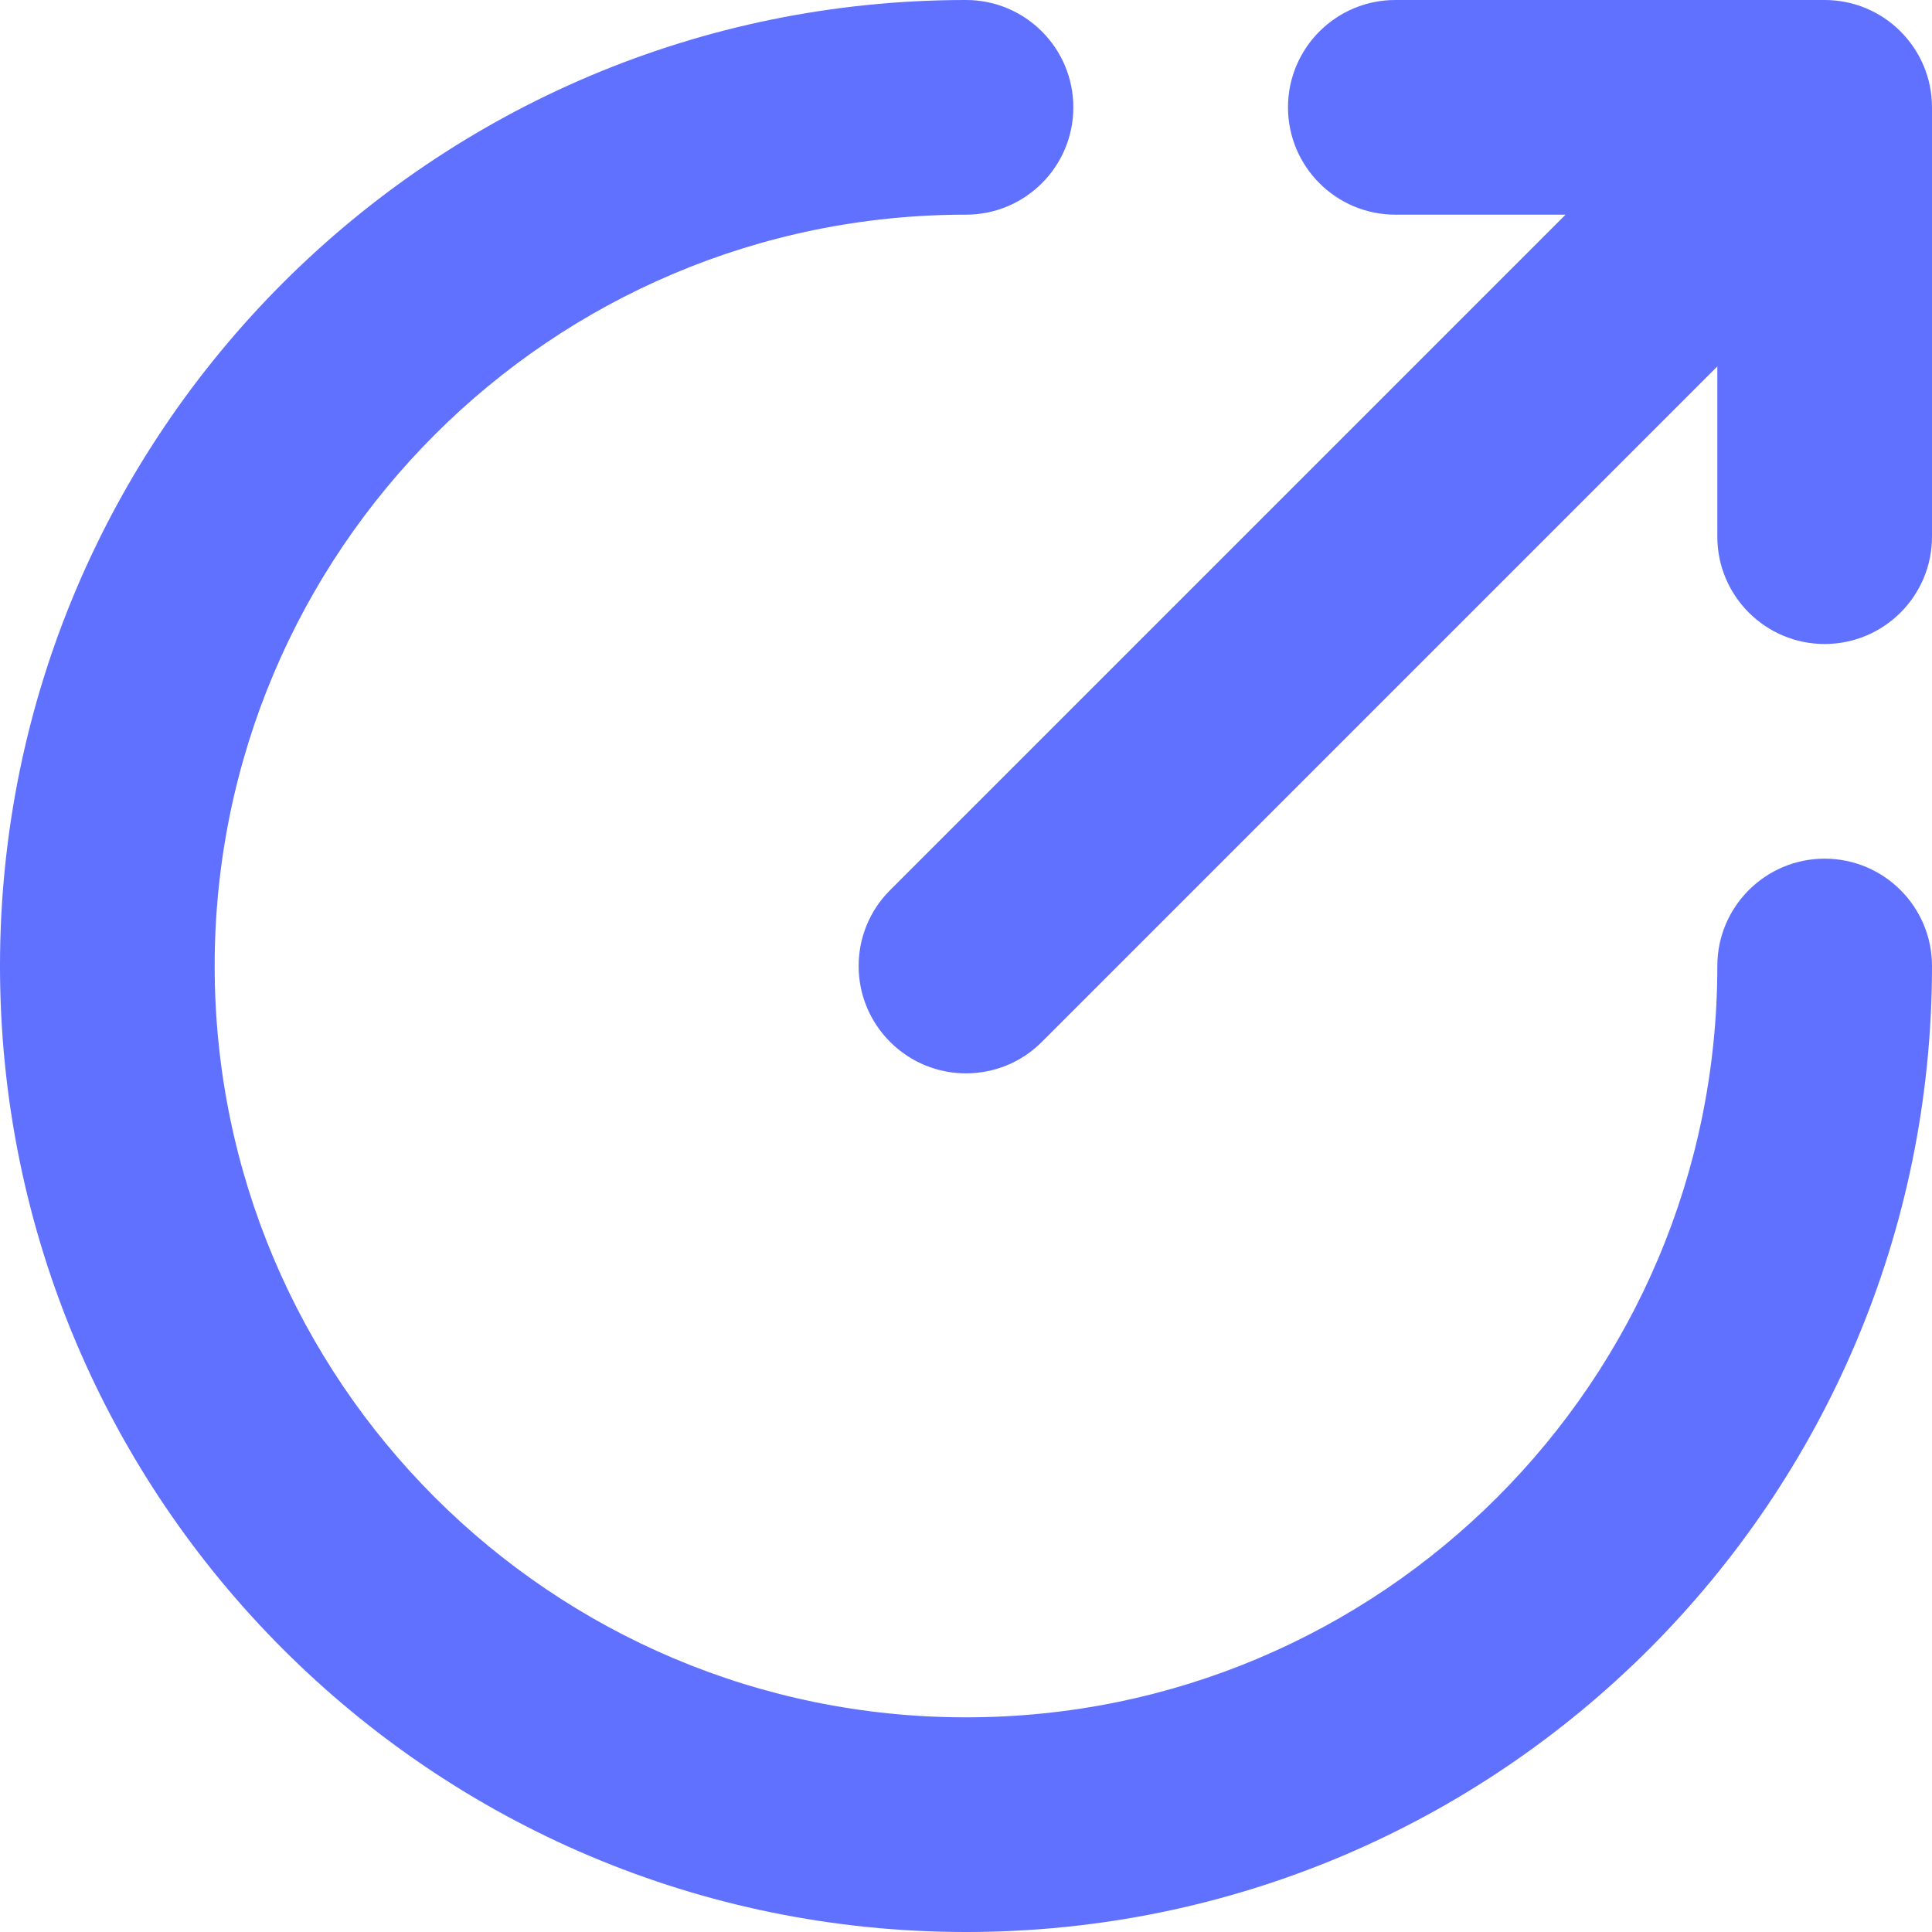
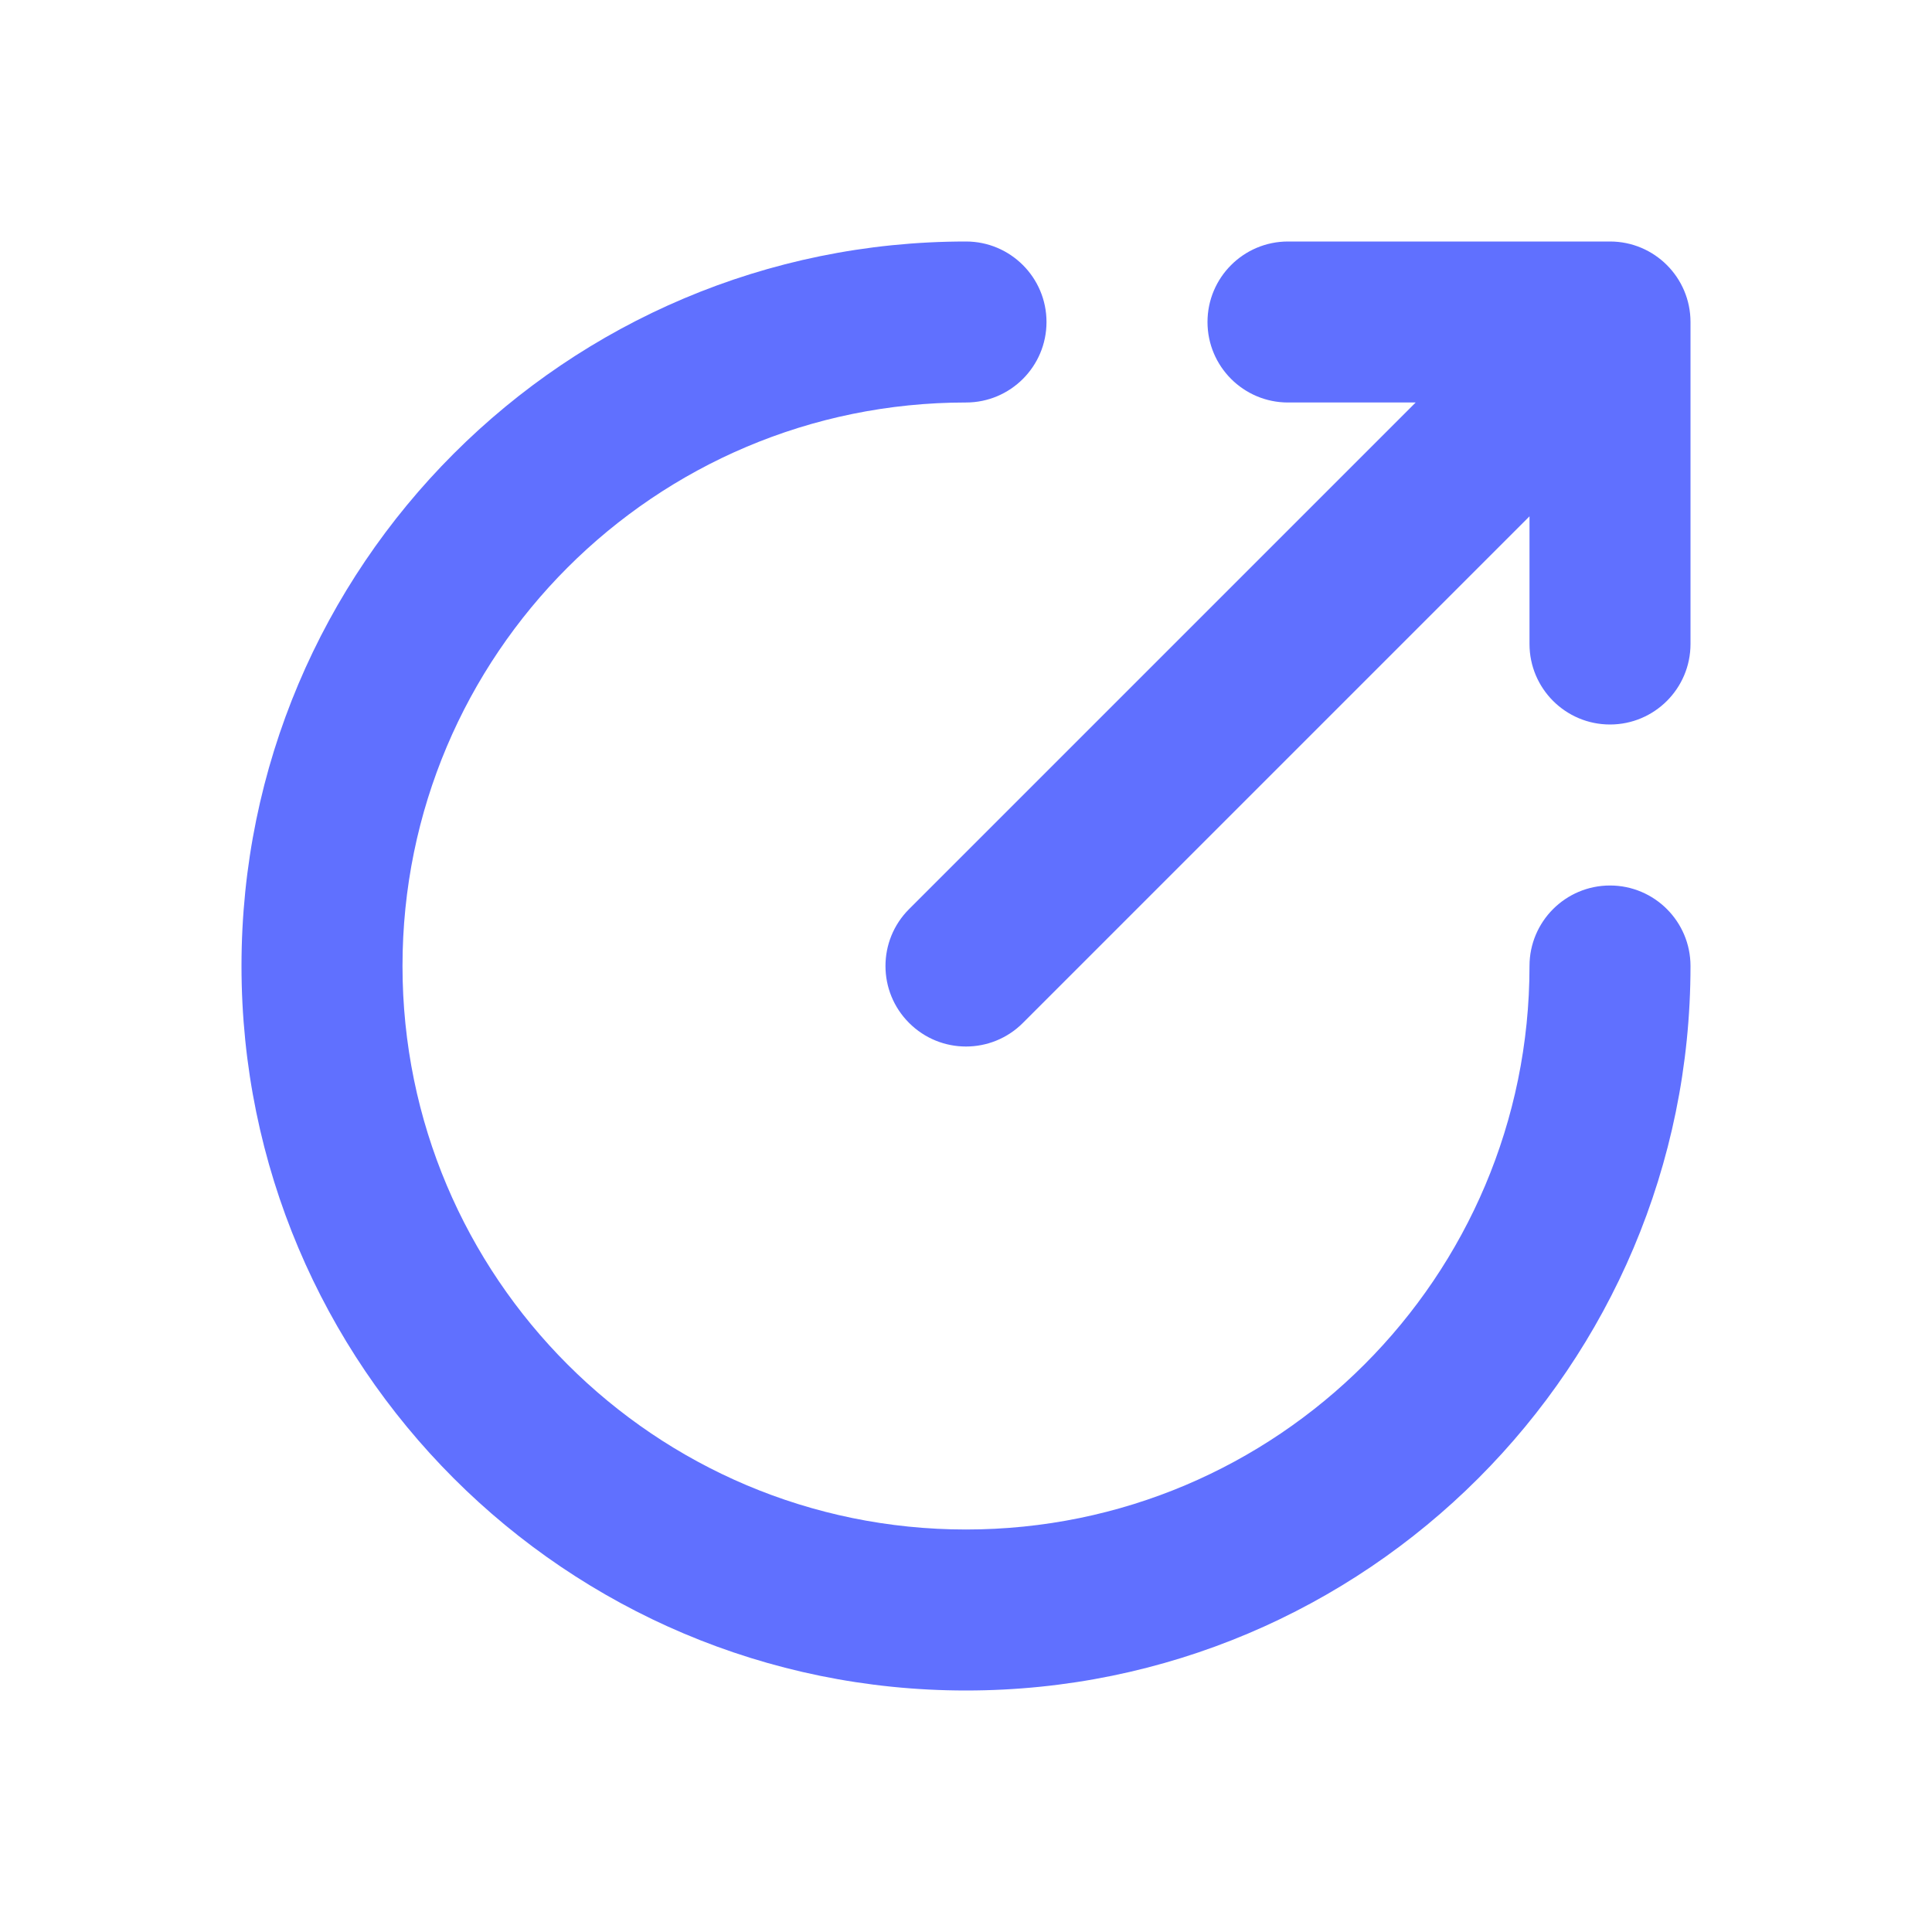
- <svg xmlns="http://www.w3.org/2000/svg" width="18" height="18" viewBox="0 0 18 18" fill="none">
-   <path fill-rule="evenodd" clip-rule="evenodd" d="M2 9C2 5.134 5.134 2 9 2C9.552 2 10 1.552 10 1C10 0.448 9.552 0 9 0C4.029 0 0 4.029 0 9C0 13.971 4.029 18 9 18C13.971 18 18 13.971 18 9C18 8.448 17.552 8 17 8C16.448 8 16 8.448 16 9C16 12.866 12.866 16 9 16C5.134 16 2 12.866 2 9ZM13 0C12.448 0 12 0.448 12 1C12 1.552 12.448 2 13 2H14.586L8.293 8.293C7.902 8.683 7.902 9.317 8.293 9.707C8.683 10.098 9.317 10.098 9.707 9.707L16 3.414V5C16 5.552 16.448 6 17 6C17.552 6 18 5.552 18 5V1C18 0.448 17.552 0 17 0H13Z" fill="#6070FF" />
+ <svg xmlns="http://www.w3.org/2000/svg" width="24" height="24" viewBox="0 0 24 24" fill="none">
+   <path fill-rule="evenodd" clip-rule="evenodd" d="M5 12C5 8.134 8.134 5 12 5C12.552 5 13 4.552 13 4C13 3.448 12.552 3 12 3C7.029 3 3 7.029 3 12C3 16.971 7.029 21 12 21C16.971 21 21 16.971 21 12C21 11.448 20.552 11 20 11C19.448 11 19 11.448 19 12C19 15.866 15.866 19 12 19C8.134 19 5 15.866 5 12ZM16 3C15.448 3 15 3.448 15 4C15 4.552 15.448 5 16 5H17.586L11.293 11.293C10.902 11.683 10.902 12.317 11.293 12.707C11.683 13.098 12.317 13.098 12.707 12.707L19 6.414V8C19 8.552 19.448 9 20 9C20.552 9 21 8.552 21 8V4C21 3.448 20.552 3 20 3H16Z" fill="#6070FF" />
</svg>
